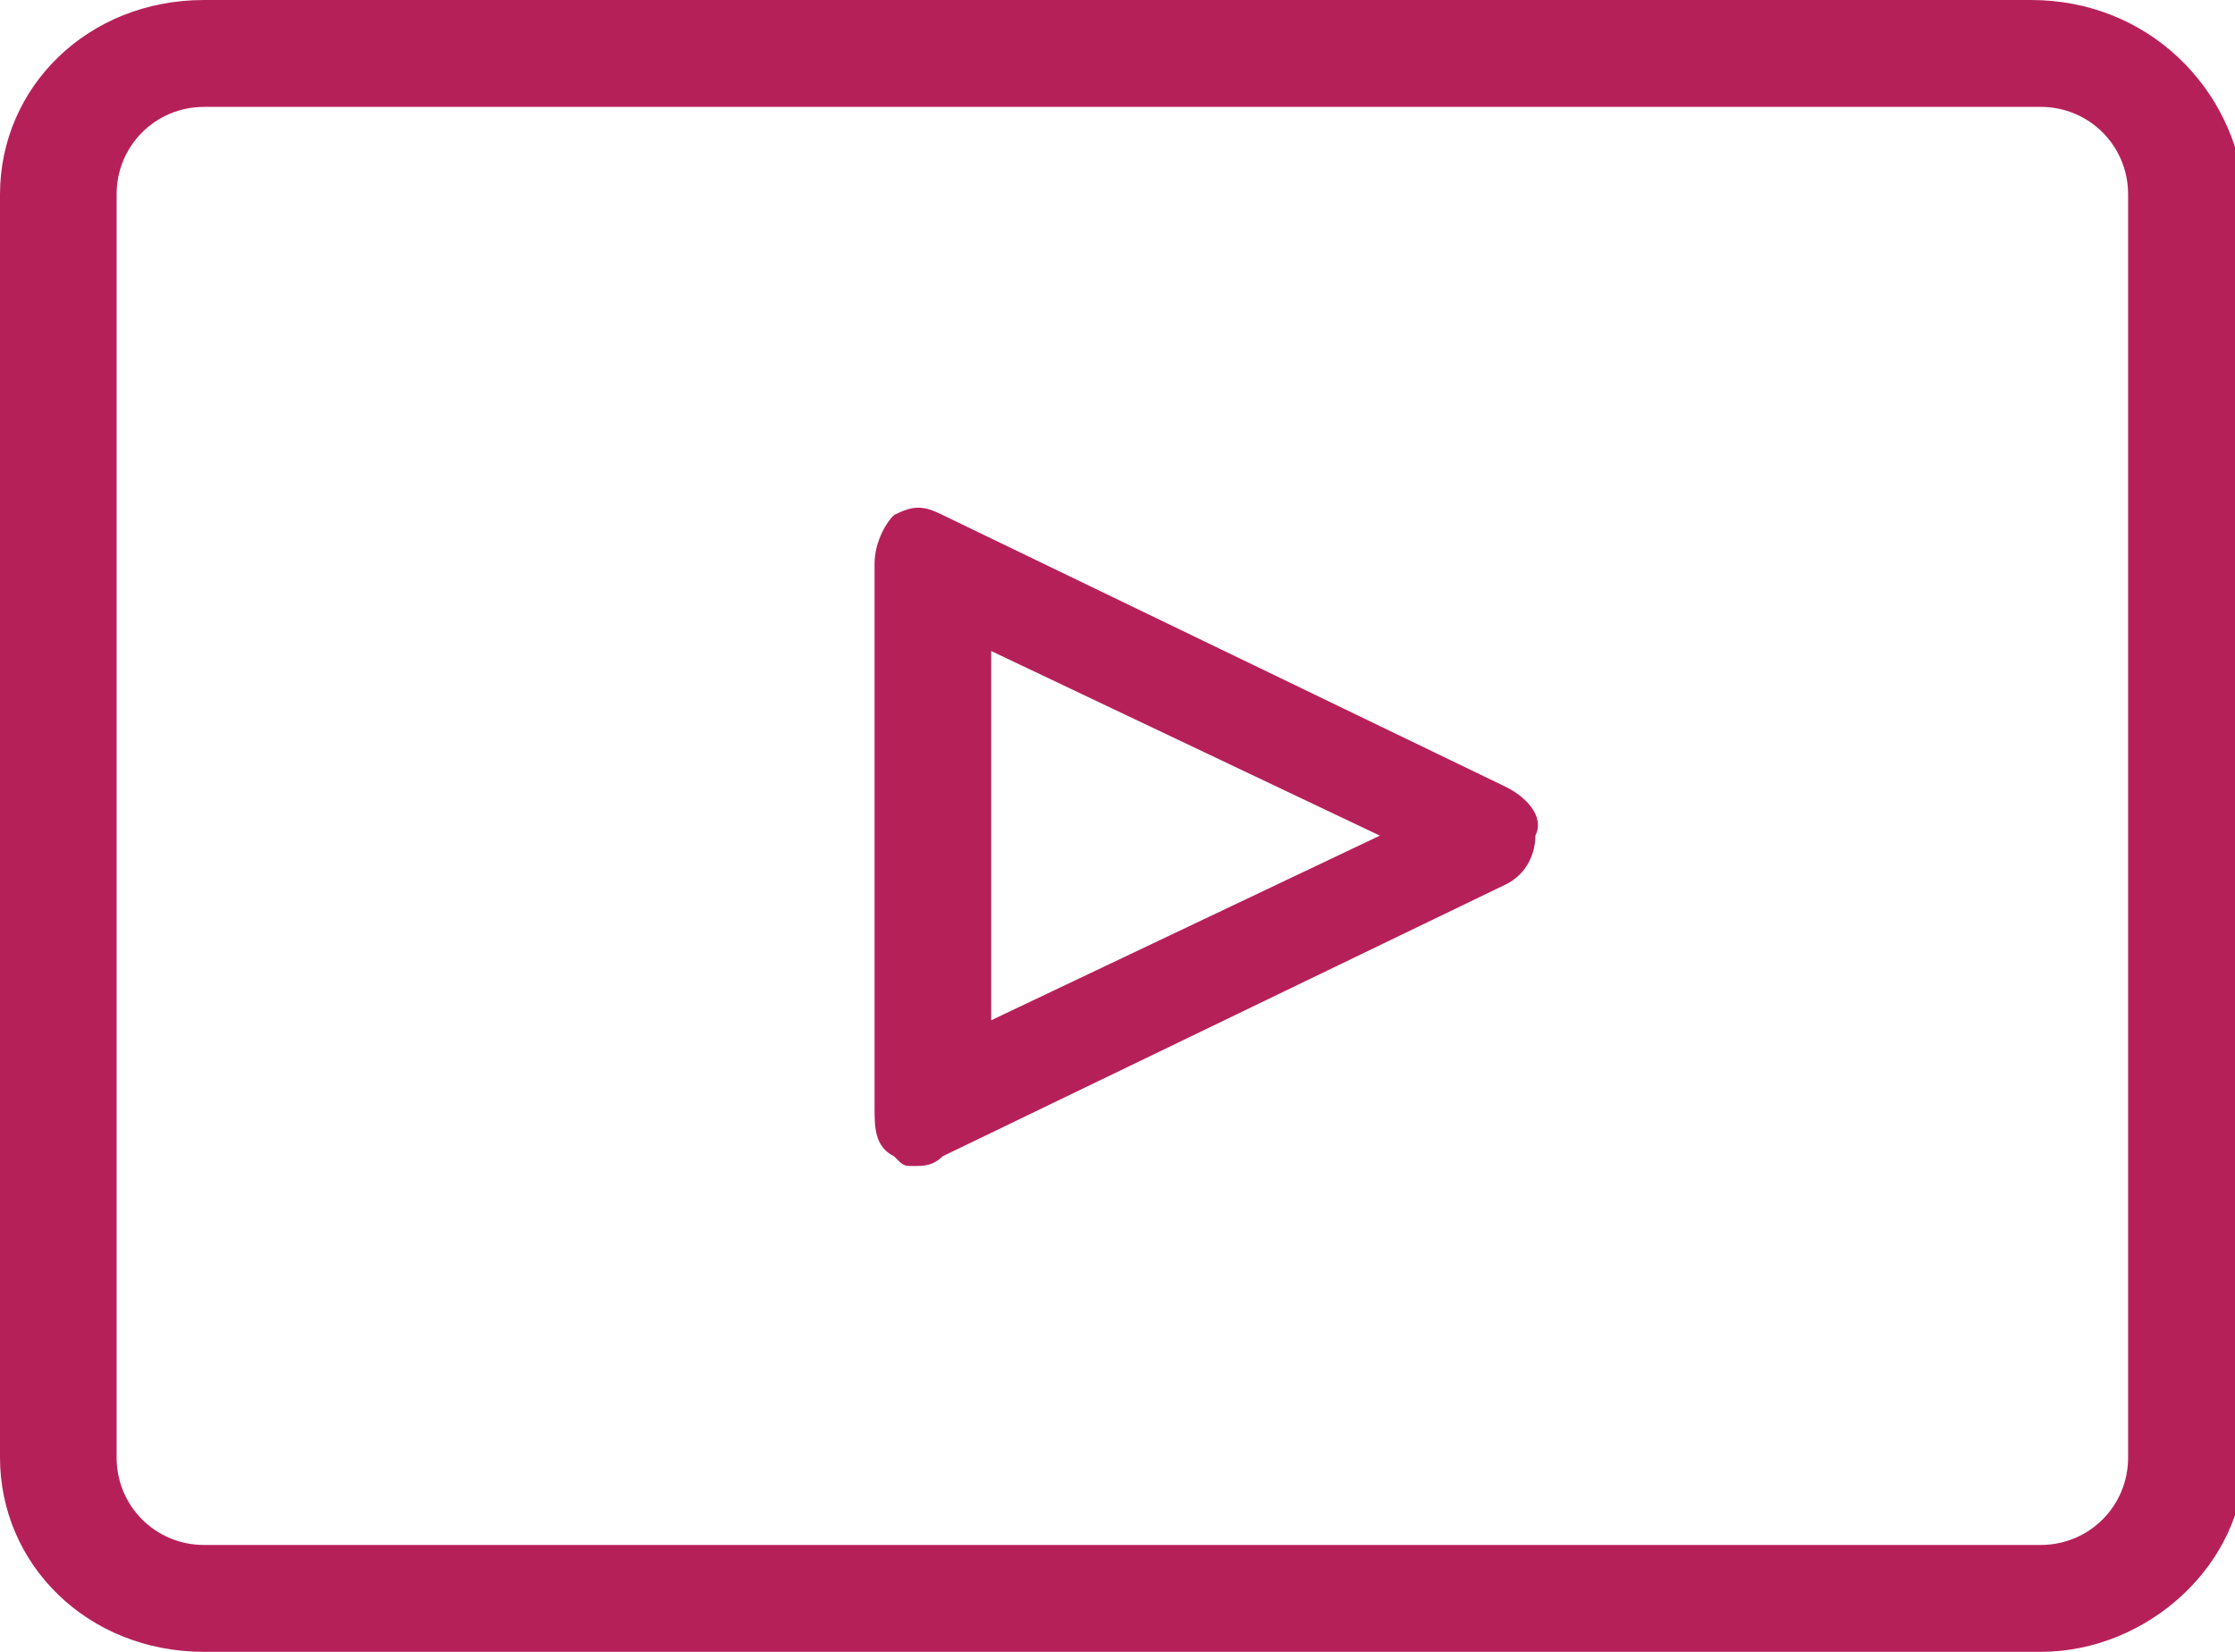
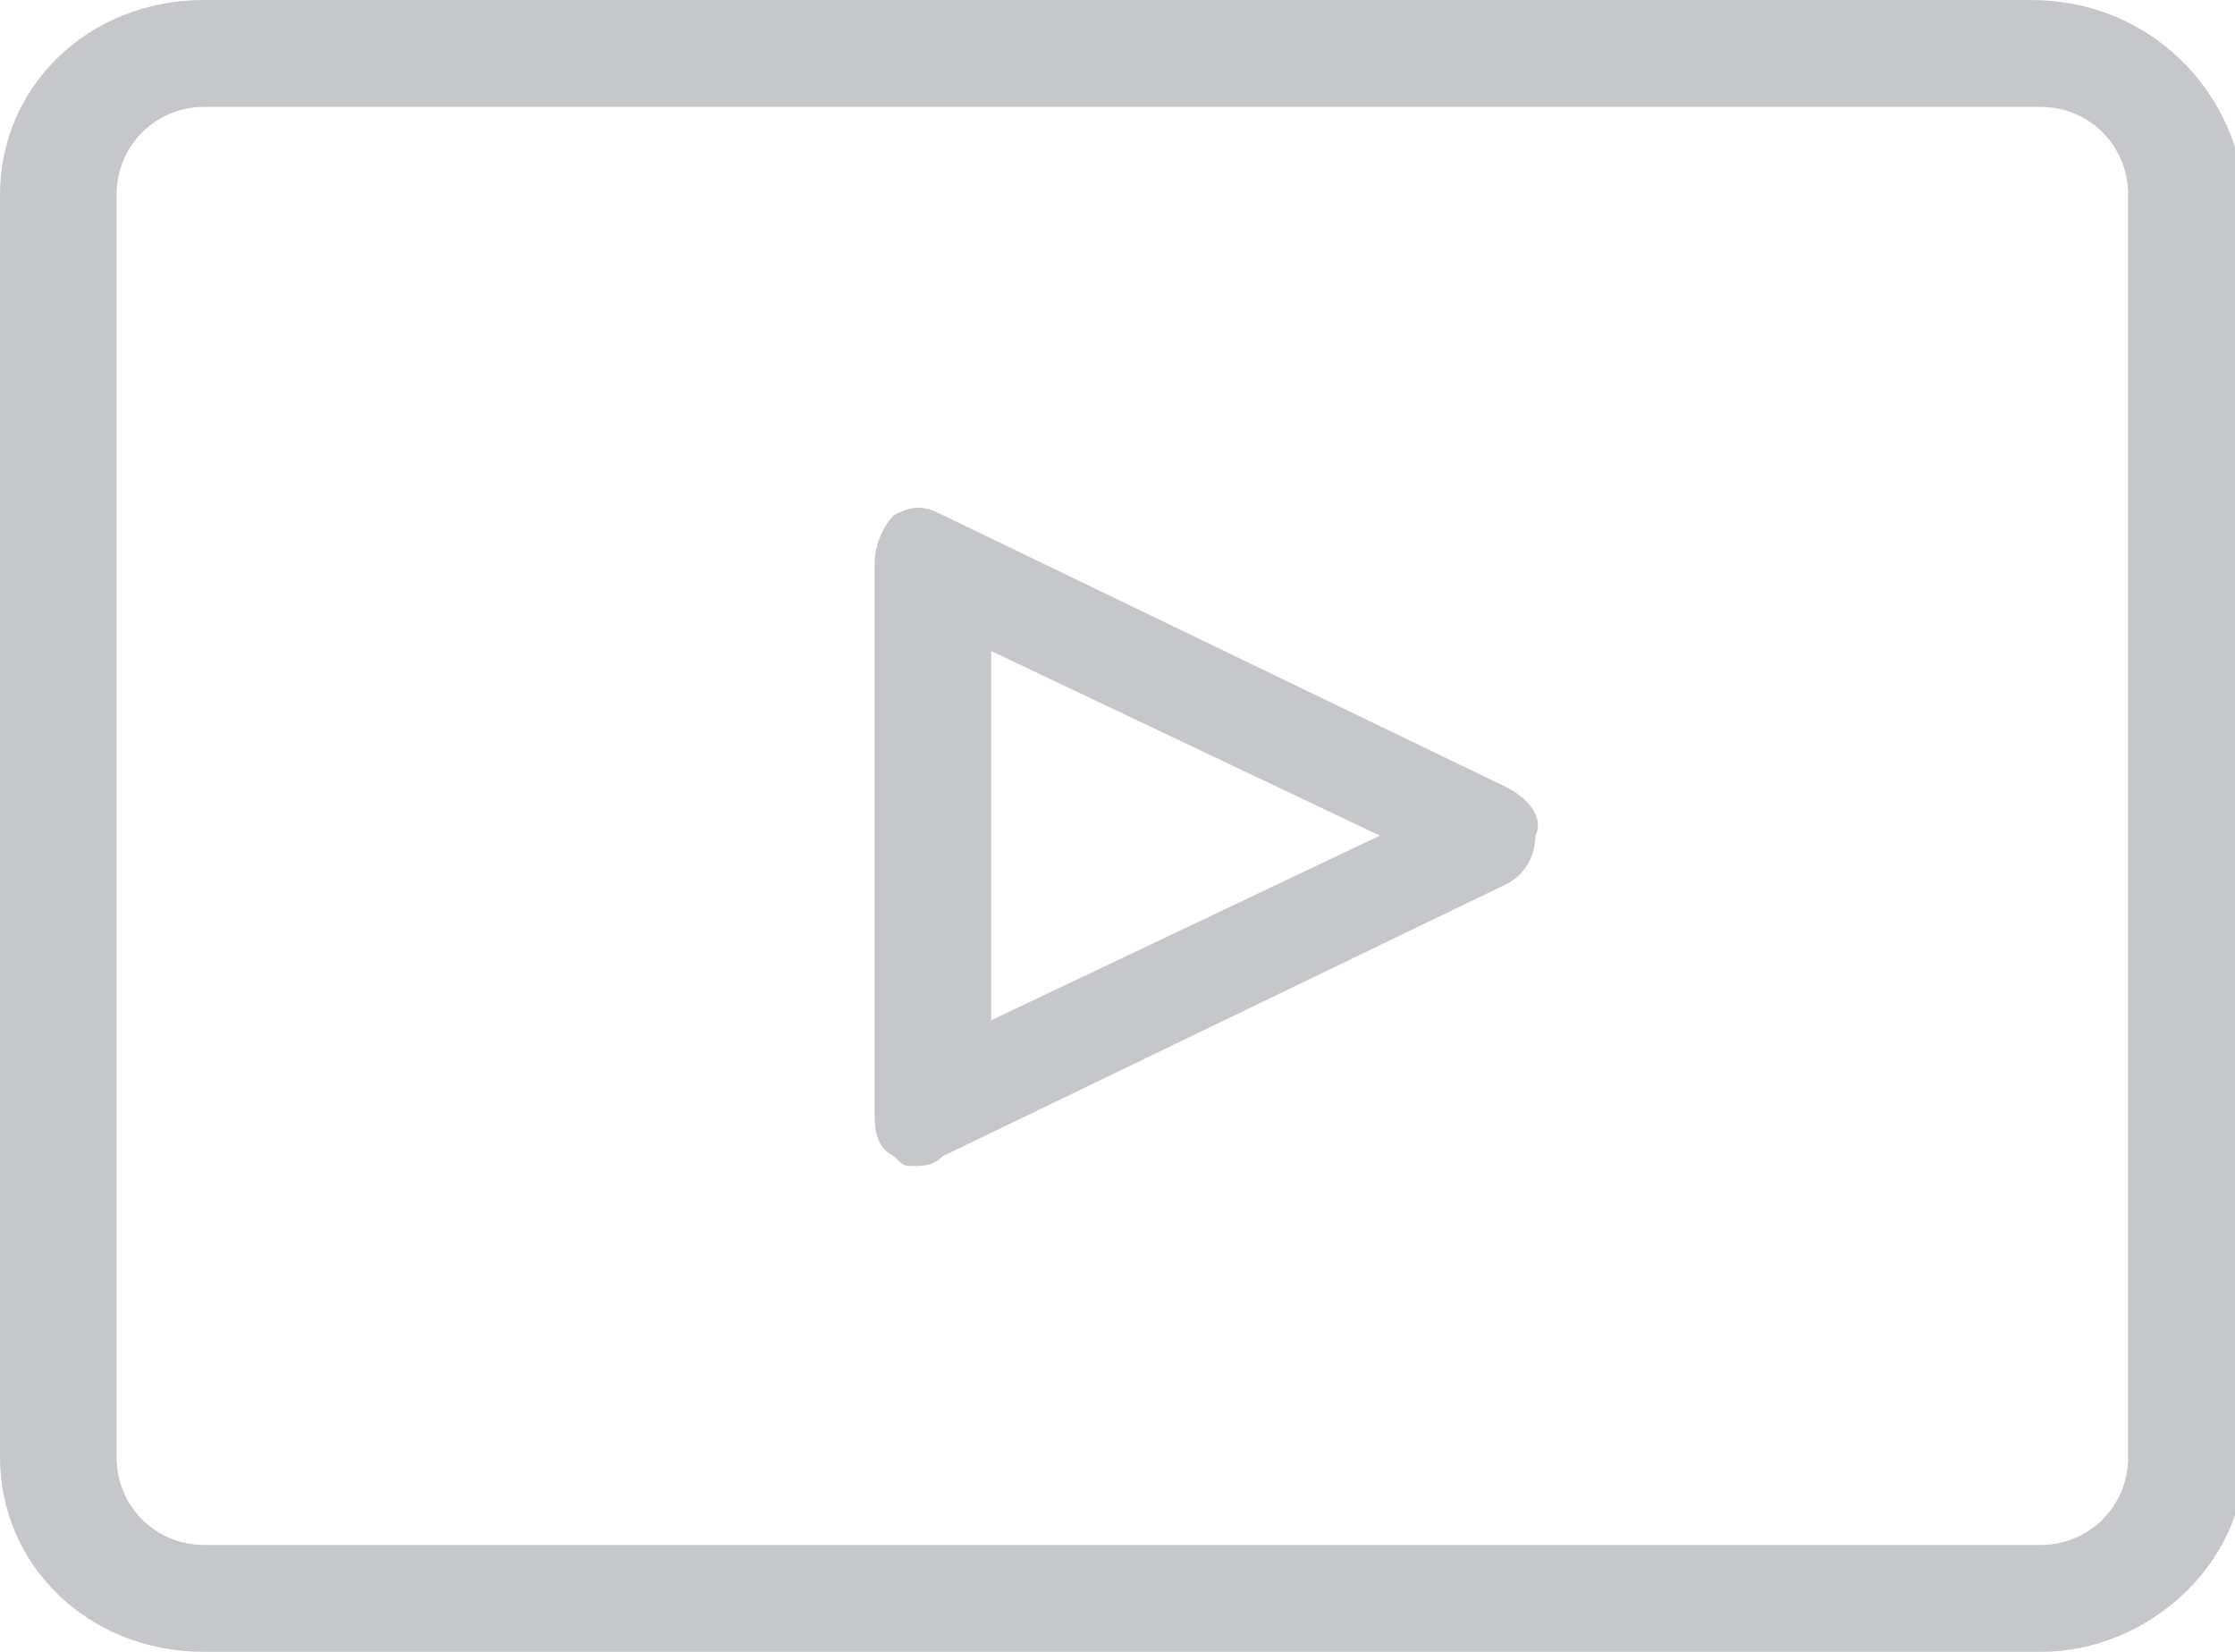
<svg xmlns="http://www.w3.org/2000/svg" version="1.1" id="Layer_1" x="0px" y="0px" viewBox="0 0 23 17" style="enable-background:new 0 0 23 17;" xml:space="preserve">
-   <style type="text/css">.st0{fill:#b62059;}</style>
+   <style type="text/css">.st0{fill:#c5c7cb;}</style>
  <g>
    <g>
      <path class="st0" d="M20.9,0H2.1C0.9,0,0,0.9,0,2V15c0,1.1,0.9,2,2.1,2h18.9c1.1,0,2.1-0.9,2.1-2V2C23,0.9,22.1,0,20.9,0z M21.9,15c0,0.5-0.4,0.9-0.9,0.9H2.1c-0.5,0-0.9-0.4-0.9-0.9V2c0-0.5,0.4-0.9,0.9-0.9h18.9c0.5,0,0.9,0.4,0.9,0.9V15z M15.5,8.1 L9.7,5.3c-0.2-0.1-0.3-0.1-0.5,0C9.1,5.4,9,5.6,9,5.8v5.6c0,0.2,0,0.4,0.2,0.5c0.1,0.1,0.1,0.1,0.2,0.1c0.1,0,0.2,0,0.3-0.1 l5.8-2.8c0.2-0.1,0.3-0.3,0.3-0.5C15.9,8.4,15.7,8.2,15.5,8.1z M10.2,10.5V6.7l4,1.9L10.2,10.5z" />
    </g>
  </g>
</svg>
